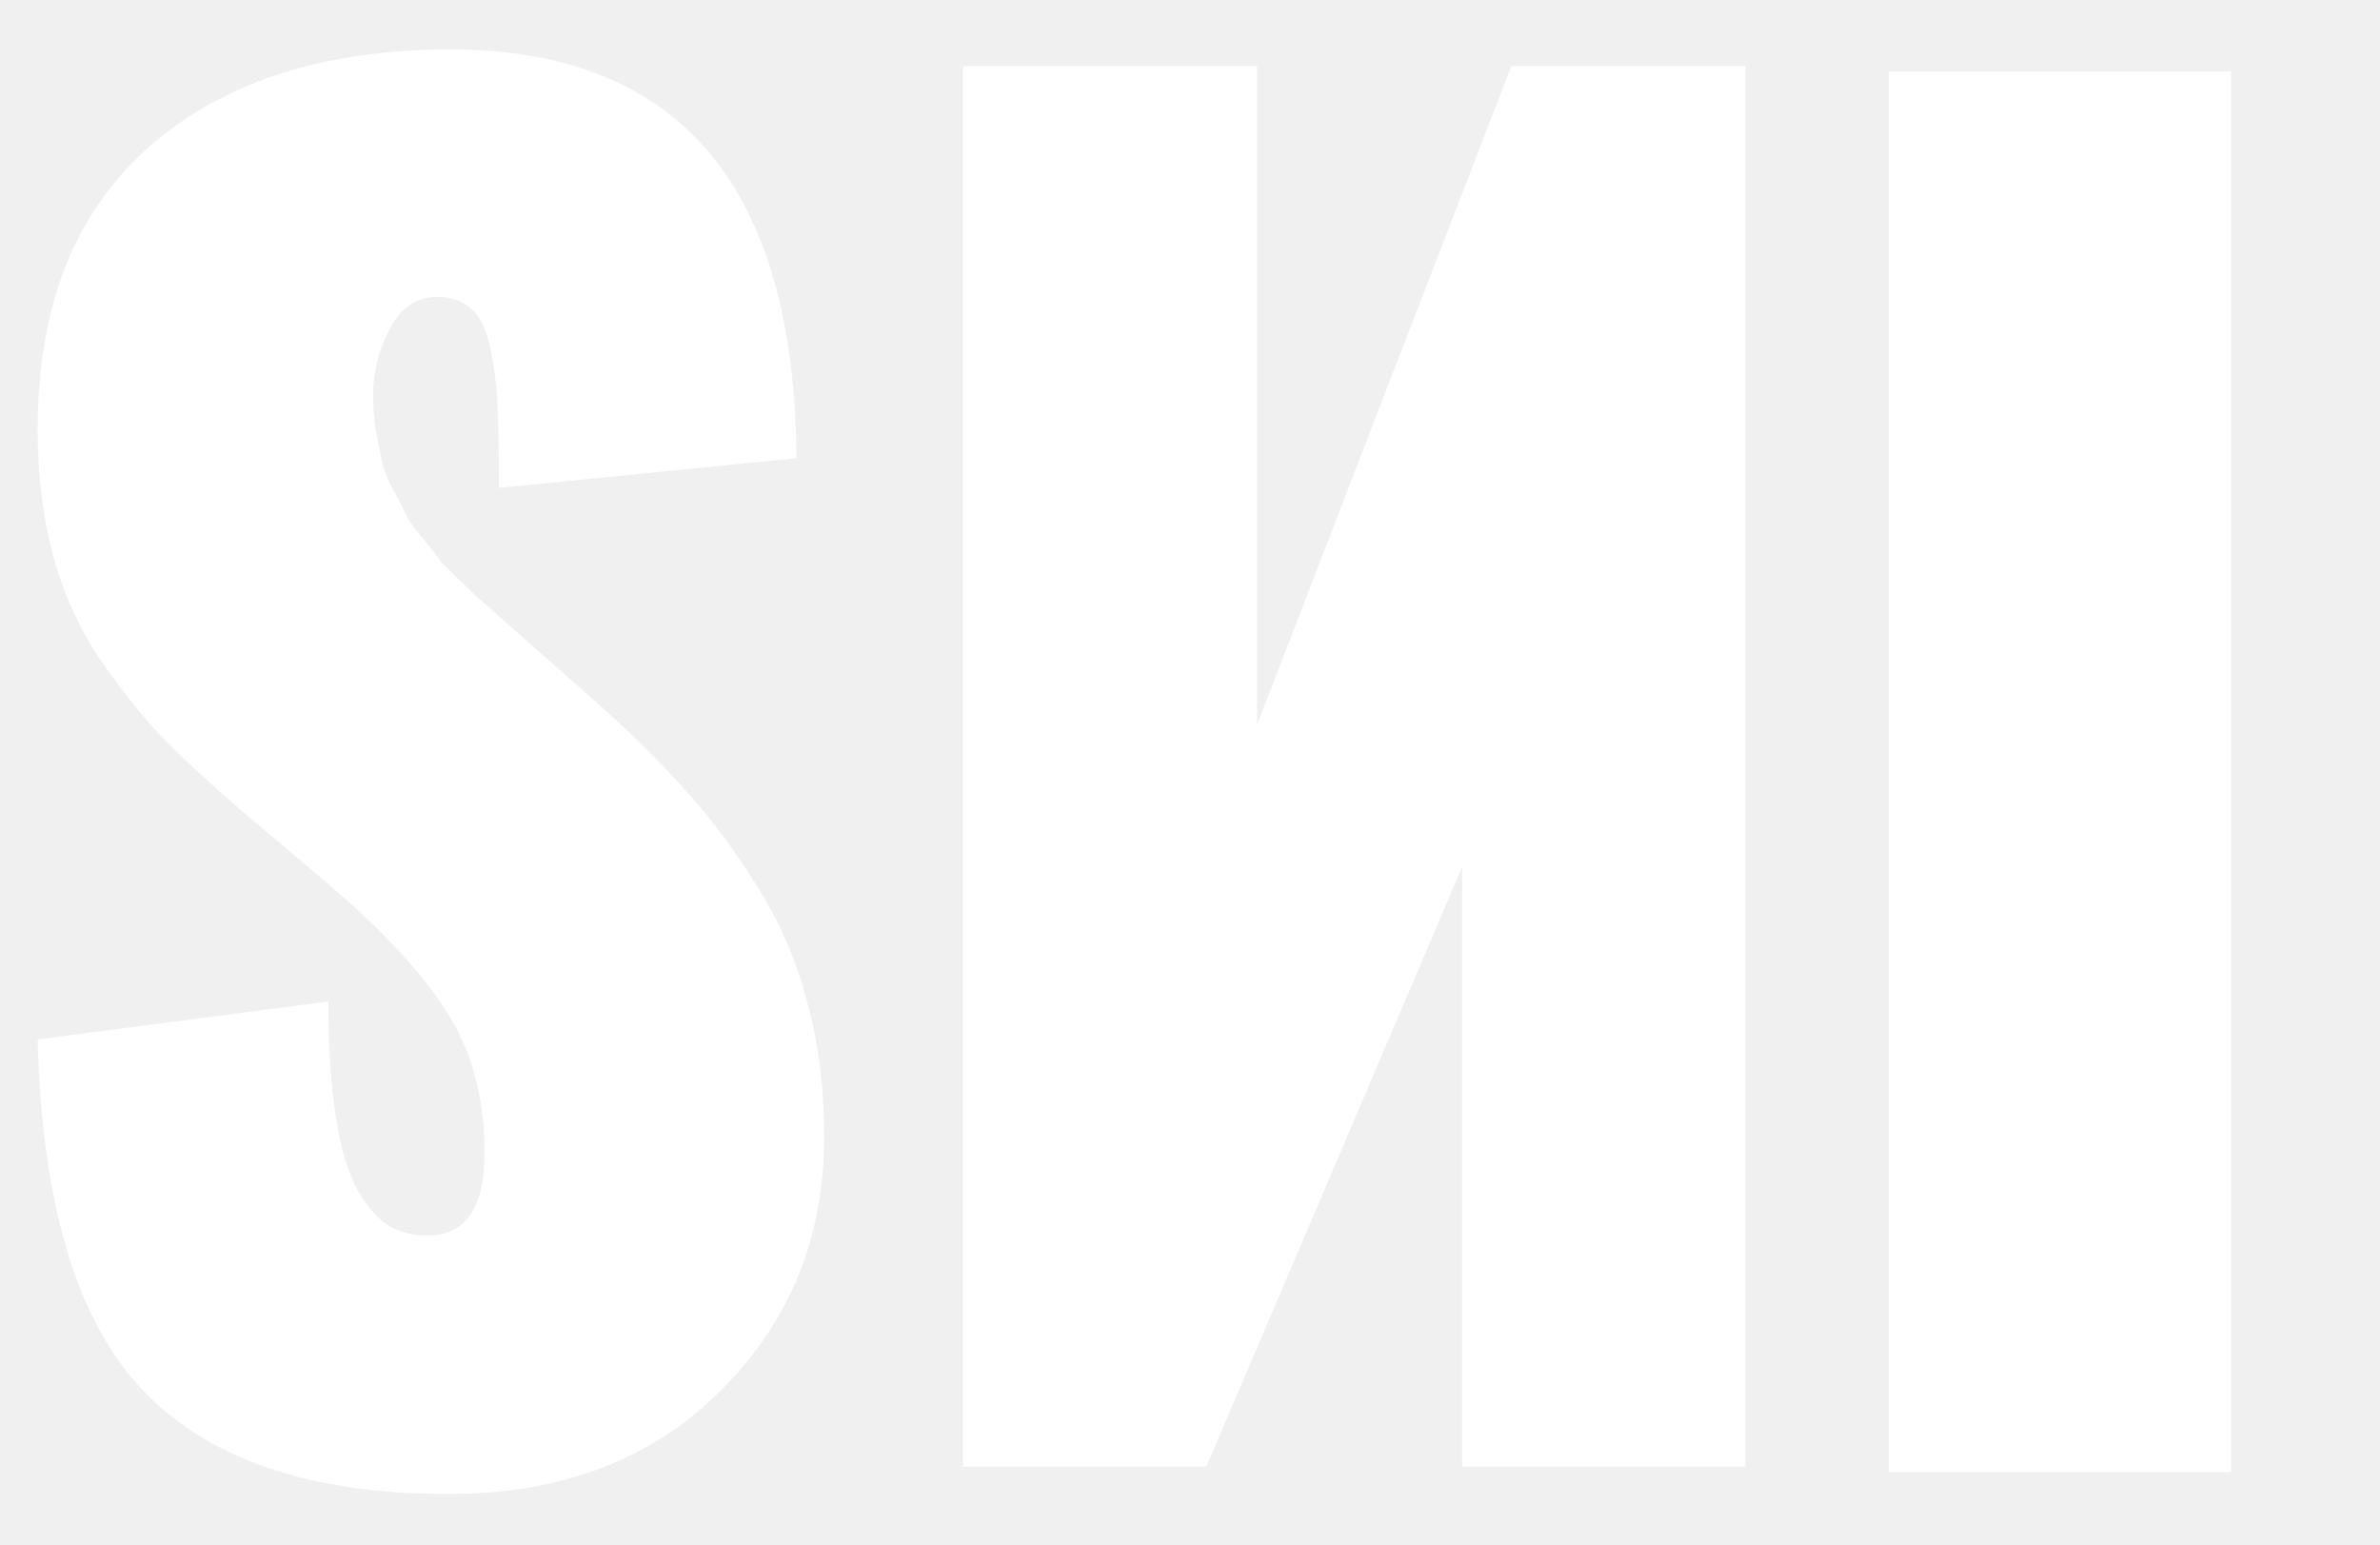
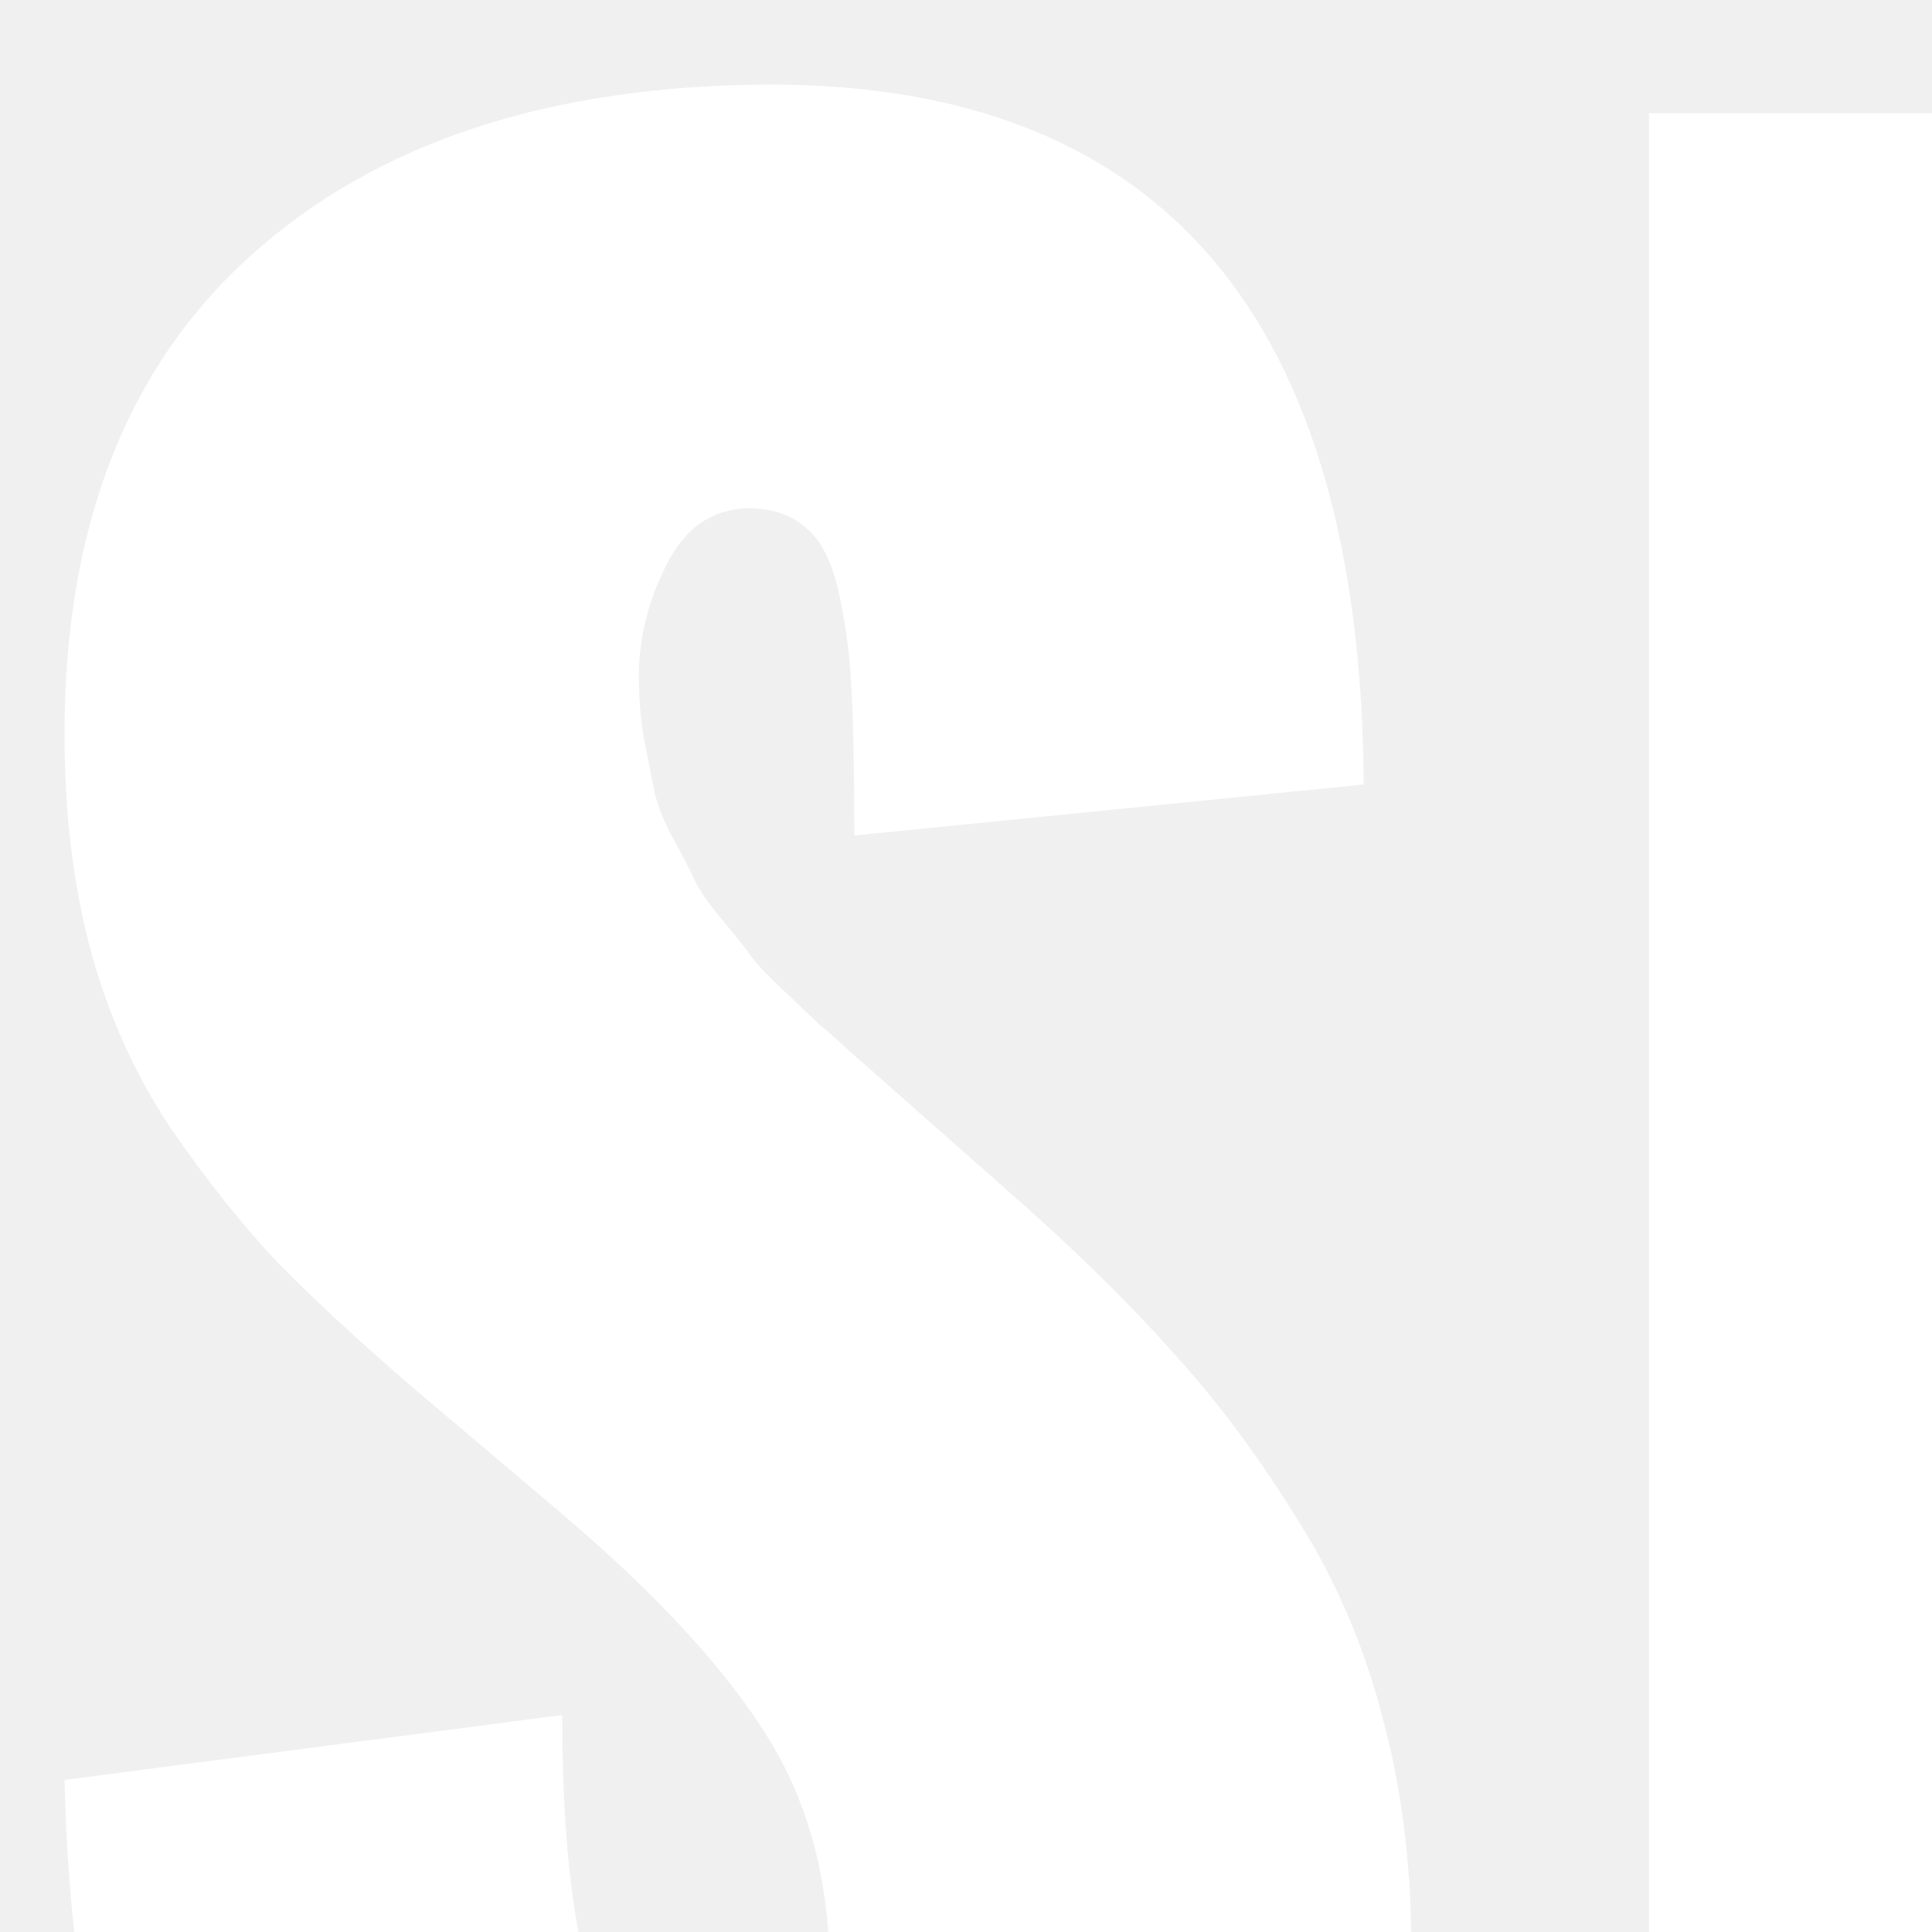
- <svg xmlns="http://www.w3.org/2000/svg" version="1.2" viewBox="0 0 1080 701" width="1080" height="701">
+ <svg xmlns="http://www.w3.org/2000/svg" version="1.2" viewBox="0 0 512 512" width="800" height="800">
  <style>
		.s0 { fill: #ffffff } 
	</style>
  <g id="Folder 1">
    <path id="S  I" class="s0" d="m203.4 678q-94.3 0-139.1-47.6-44.5-47.5-47.2-158.7l131.9-17.2q0 31.4 3.5 52.9 3.4 21.4 9.9 32.9 6.5 11.2 13.8 15.8 7.7 4.6 17.7 4.6 26 0 26-37.6 0-36.8-16.8-63.3-16.5-26.4-53.3-57.9l-40.3-34.1q-21.8-18.8-36-33.3-13.8-14.6-28.4-35.7-14.2-21.5-21.1-47.1-6.9-25.7-6.9-57.2 0-82.4 49.5-126.9 49.8-44.8 137.2-45.2 156.4 0 157.6 185.5l-135 13.5q0-25-0.7-37.2-0.4-12.7-3.1-25.7-2.7-13.4-8.8-18.4-5.8-5.4-15.7-5.4-14.2 0.4-21.5 15-7.3 14.5-7.3 29.5 0 8 1.2 15.7 1.5 7.7 2.7 13.8 1.1 5.8 4.9 13 3.9 6.9 5.8 11.2 1.9 4.2 7.7 11.1 5.7 6.9 7.6 9.6 1.9 2.7 9.2 9.6 7.3 6.9 8.8 8.4 1.6 1.1 10 8.8 8.4 7.3 9.2 8.1l36.8 32.5q23.4 21.1 39.5 39.5 16.5 18.4 31.4 42.6 15 23.8 22.3 52.1 7.6 28 7.6 60.6 0 68.6-47.1 115.4-46.8 46.8-123.5 46.8zm809-10h-155.3v-635.6h155.3z" />
    <path id="N" class="s0" d="m570.4 30h-133.4v635.6h110.4l116.1-272.2v272.2h128.5v-635.6h-106.2l-115.4 299z" />
  </g>
  <g id="Folder 1 copy">
	</g>
</svg>
